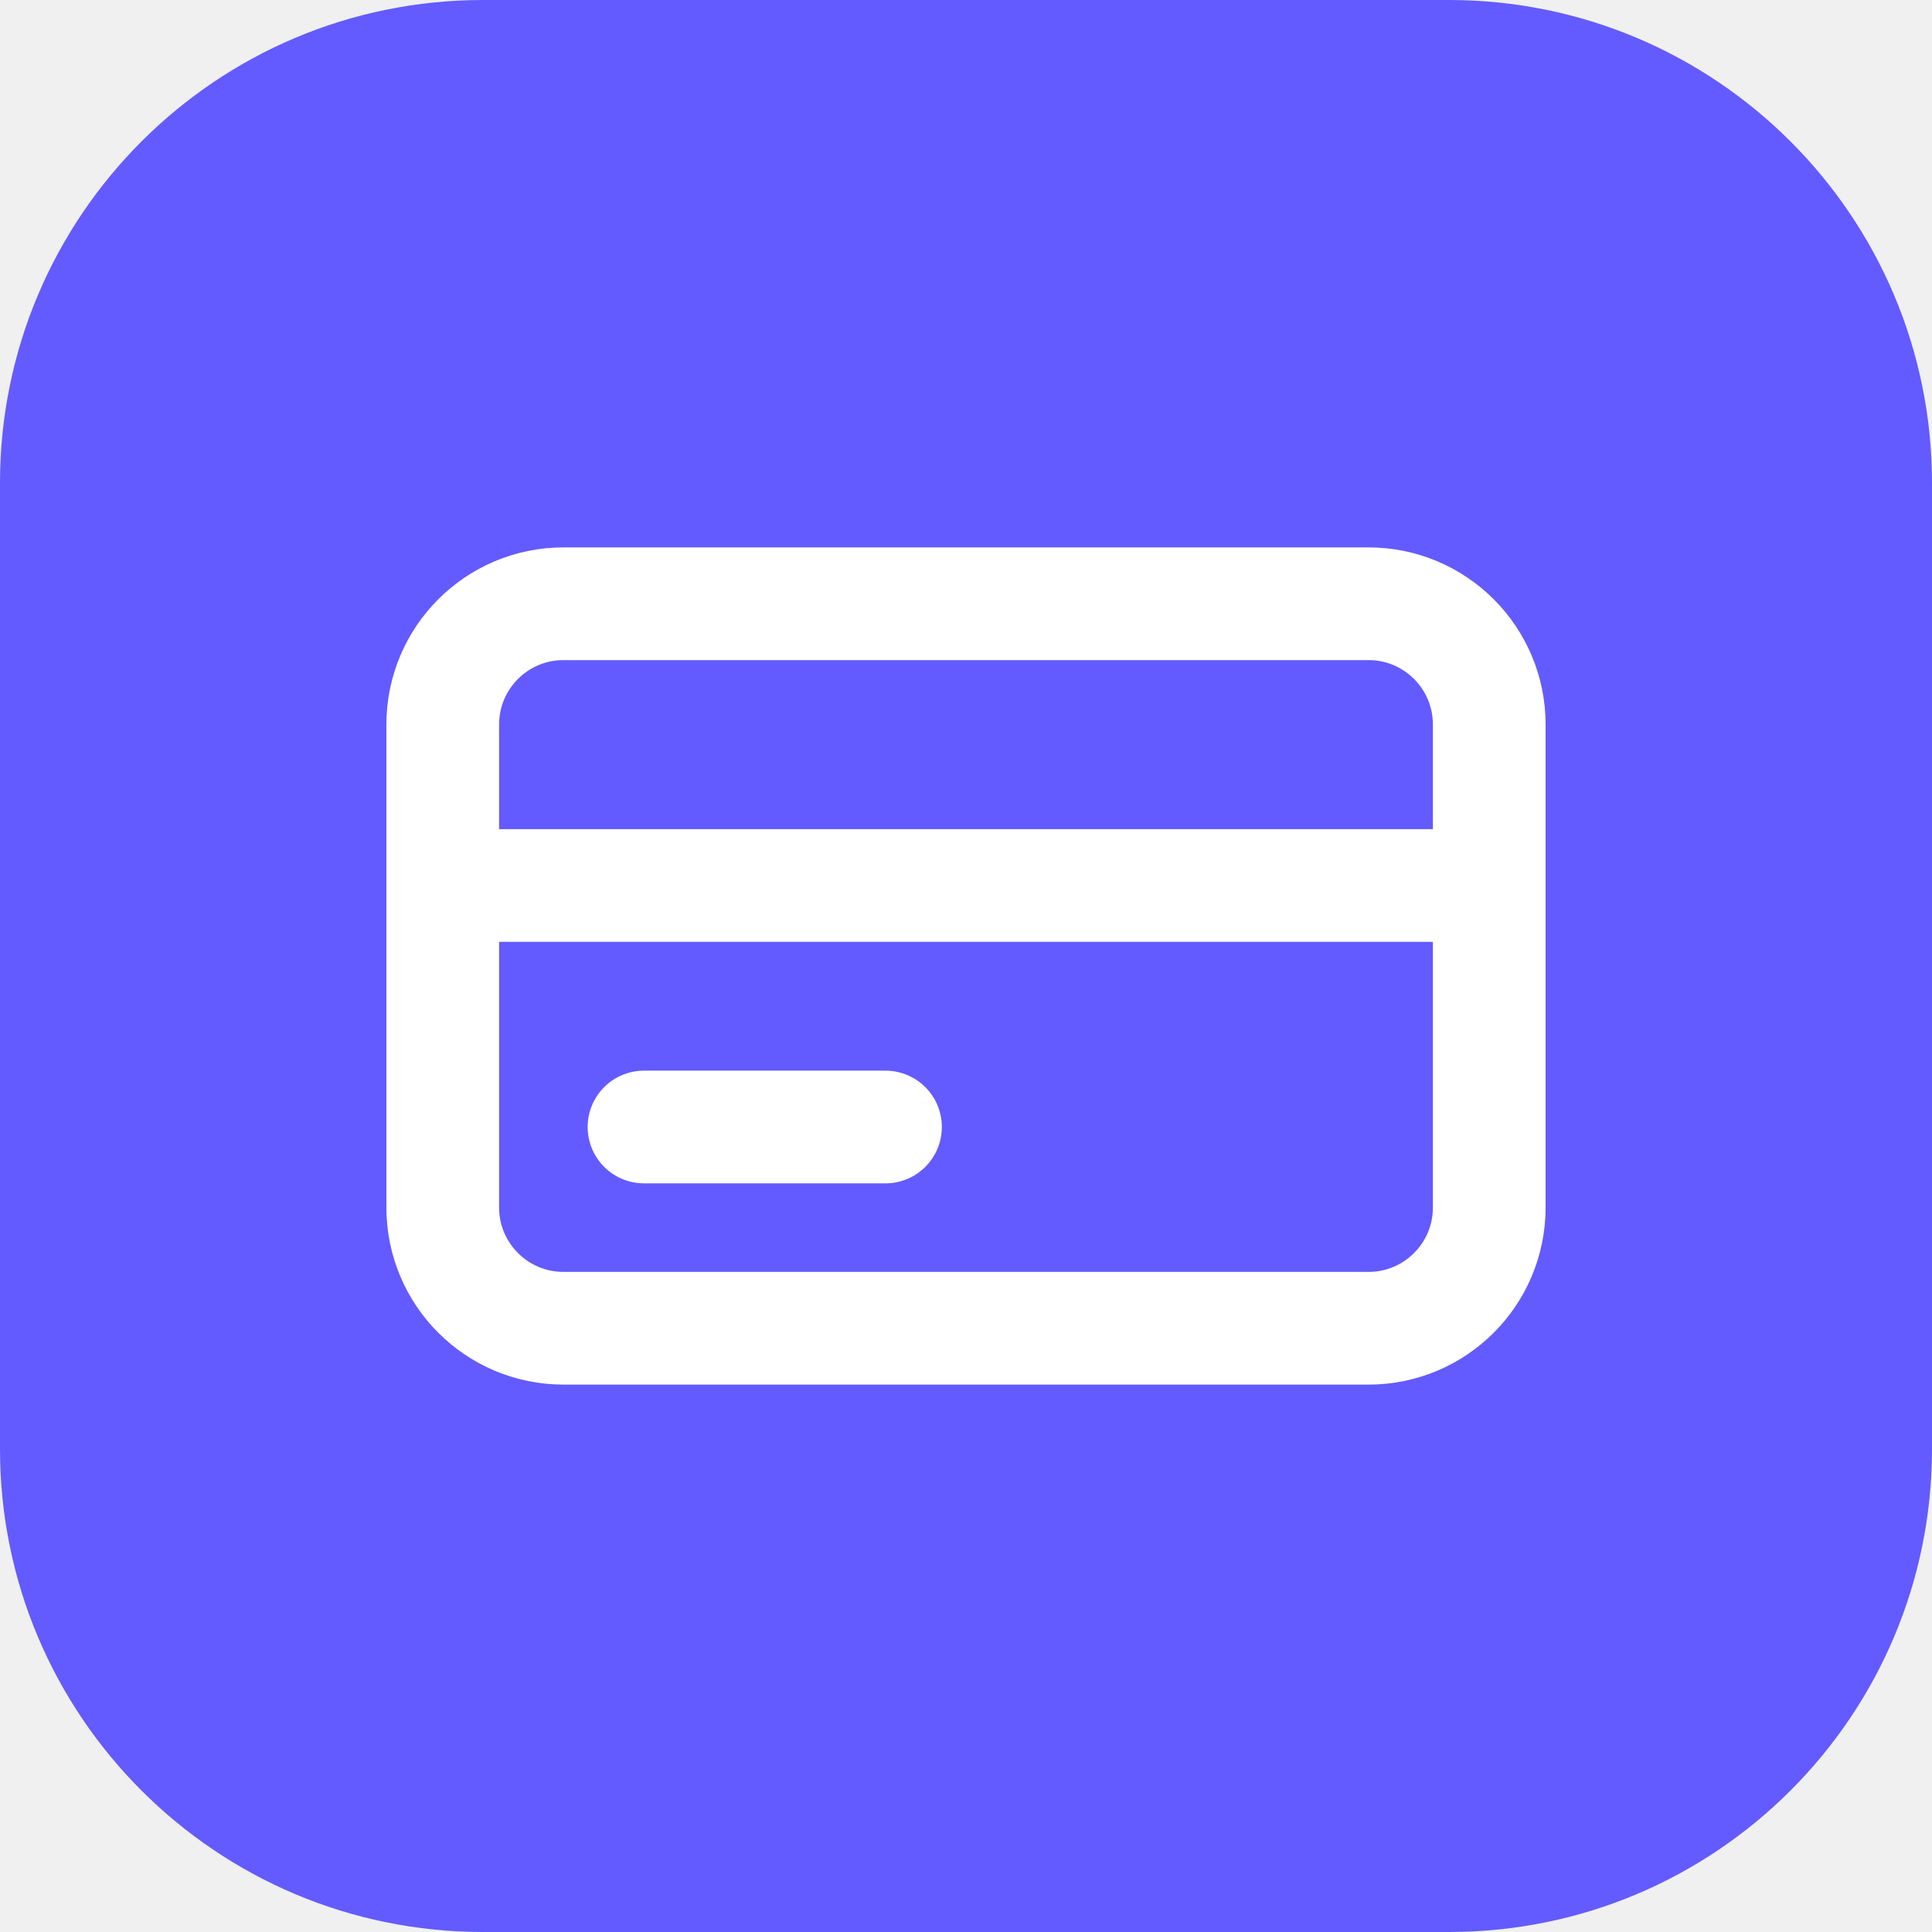
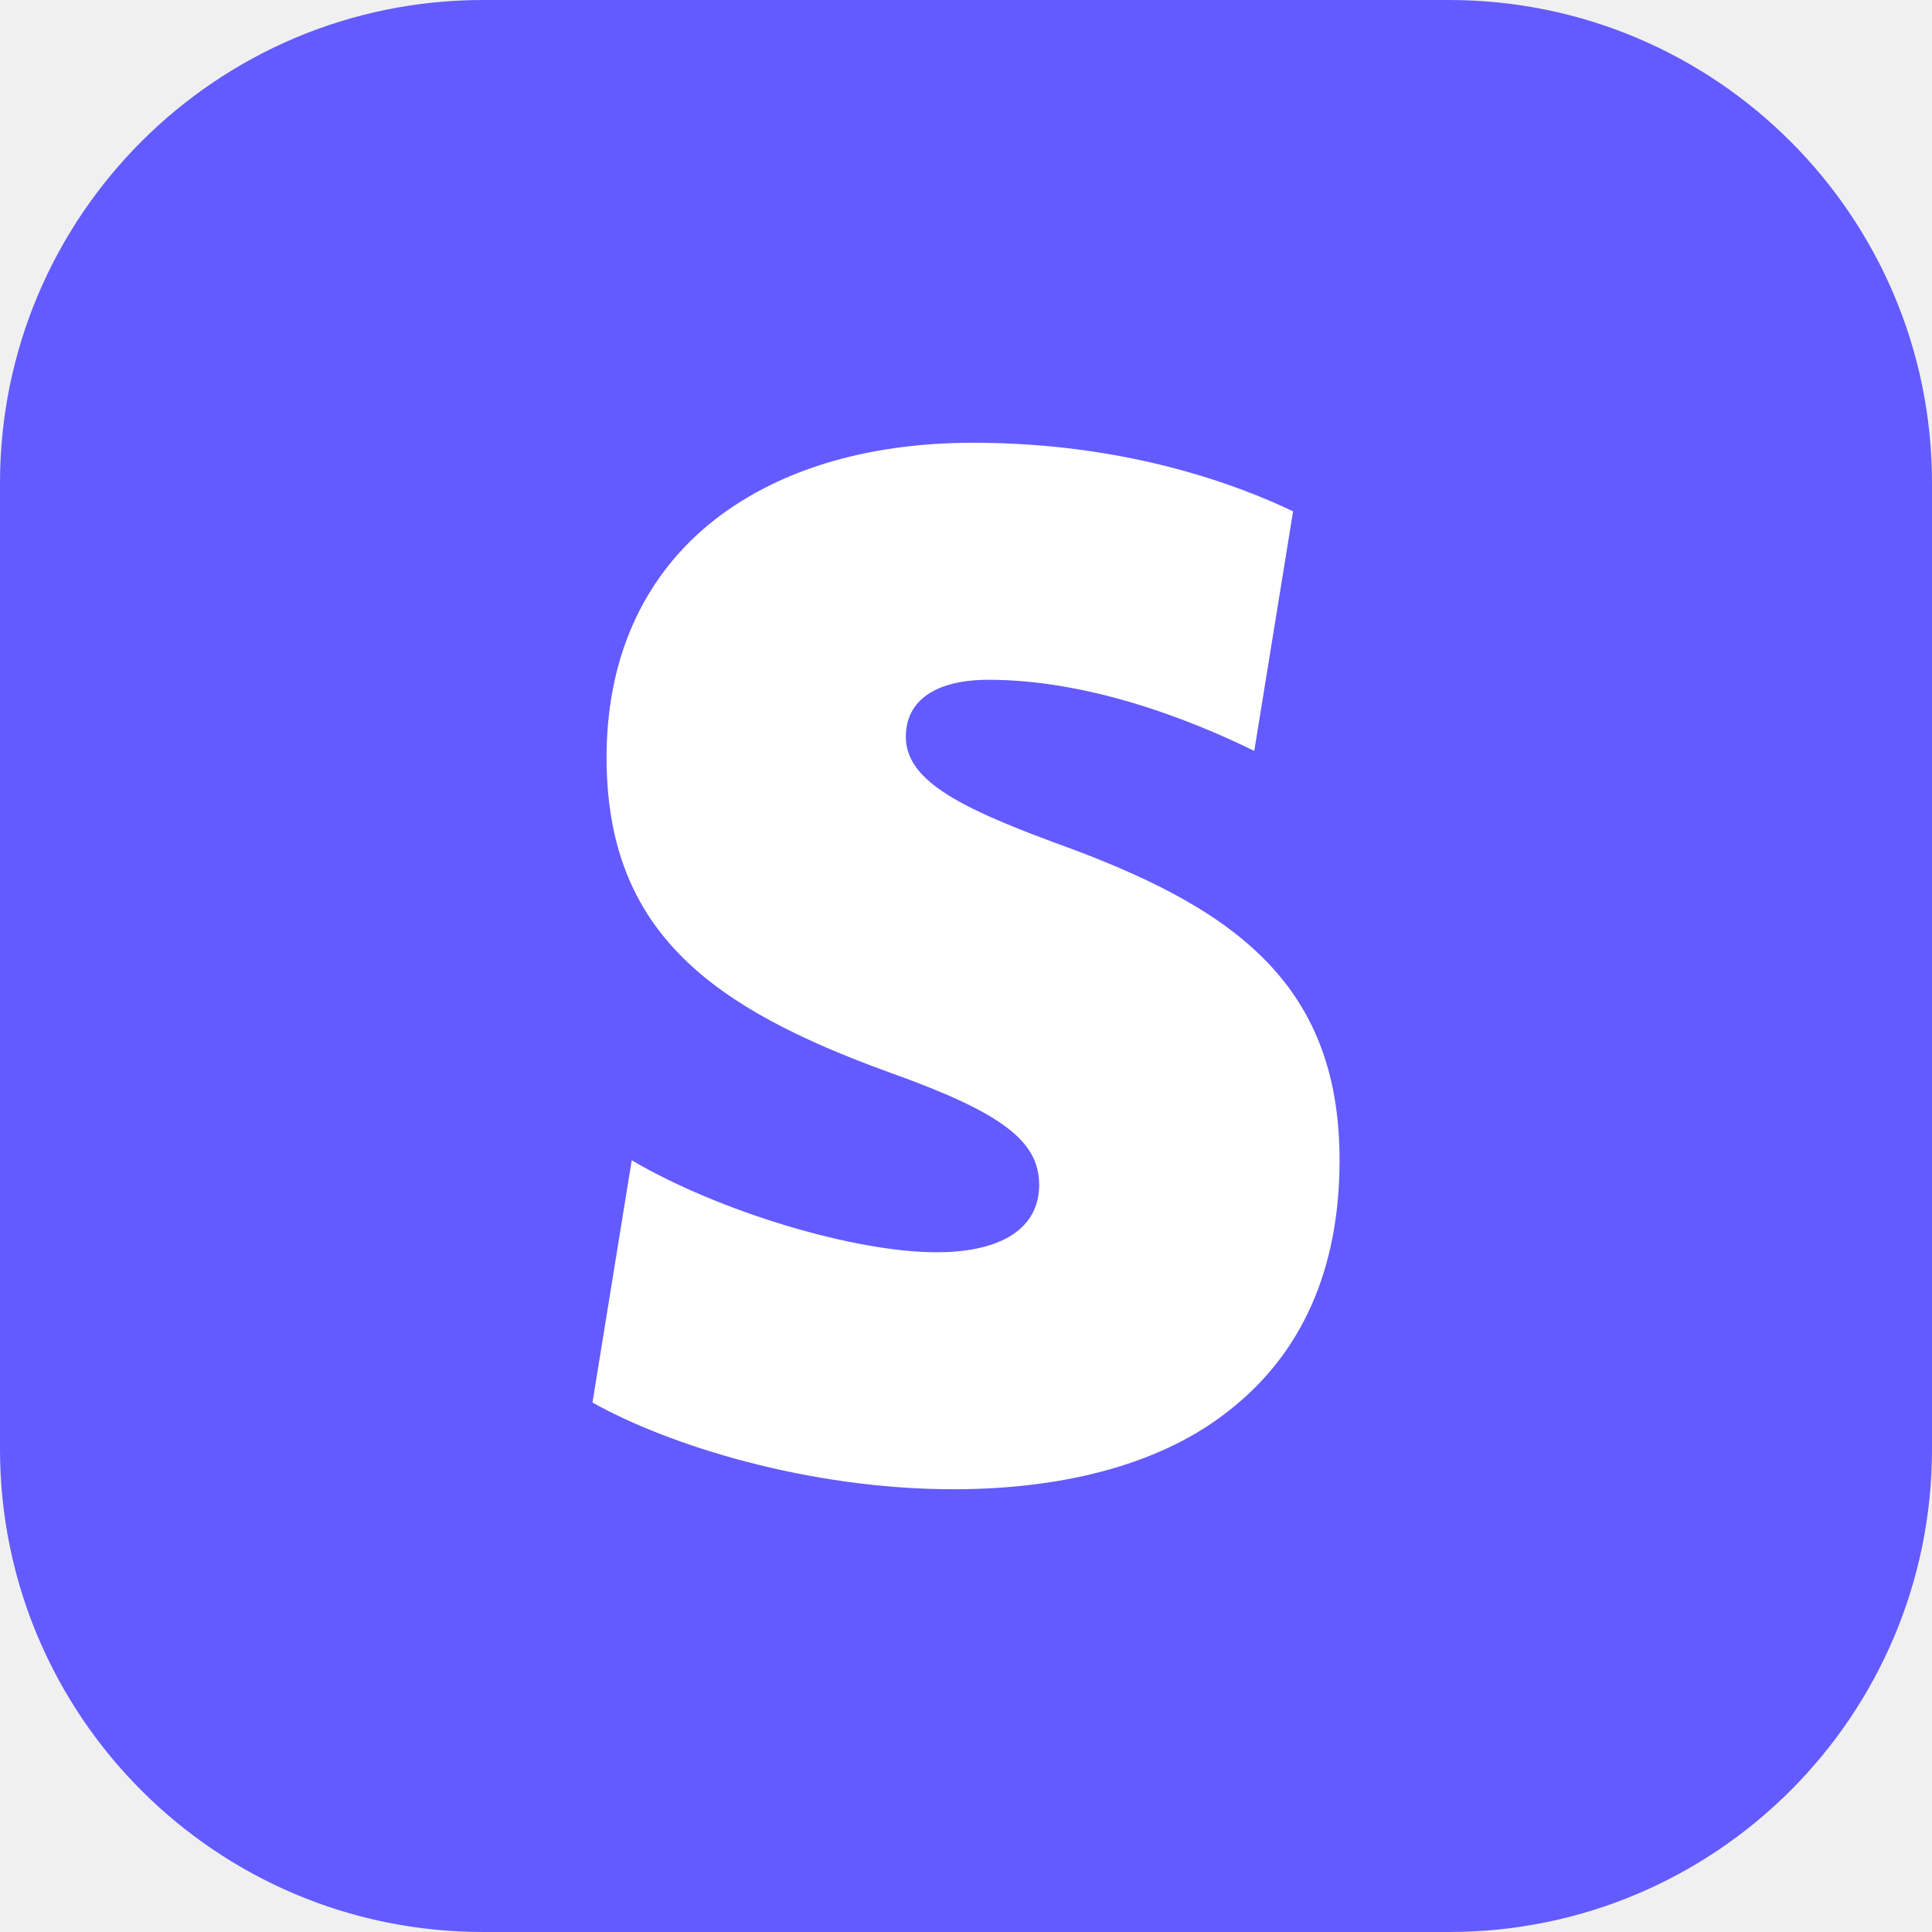
<svg xmlns="http://www.w3.org/2000/svg" viewBox="0 0 48 48" width="48" height="48">
  <rect width="48" height="48" rx="12" fill="#635BFF" />
-   <g fill="none" stroke="#fff" stroke-width="2.8" stroke-linecap="round" stroke-linejoin="round">
-     <rect x="11" y="15" width="26" height="18" rx="3" />
-     <path d="M11 22h26M16 28h6" />
-   </g>
+   <svg x="11" y="11" width="26" height="26" viewBox="0 0 24 24">
+     <path fill="#fff" d="M13.976 9.15c-2.172-.806-3.356-1.426-3.356-2.409 0-.831.683-1.305 1.901-1.305 2.227 0 4.515.858 6.09 1.631l.89-5.494C18.252.975 15.697 0 12.165 0 9.667 0 7.589.654 6.104 1.872 4.56 3.147 3.757 4.992 3.757 7.218c0 4.039 2.467 5.76 6.476 7.219 2.585.92 3.445 1.574 3.445 2.583 0 .98-.84 1.545-2.354 1.545-1.875 0-4.965-.921-6.99-2.109l-.9 5.555C5.175 22.99 8.385 24 11.714 24c2.641 0 4.843-.624 6.328-1.813 1.664-1.305 2.525-3.236 2.525-5.732 0-4.128-2.524-5.851-6.594-7.305h.003z" />
+   </svg>
</svg>
